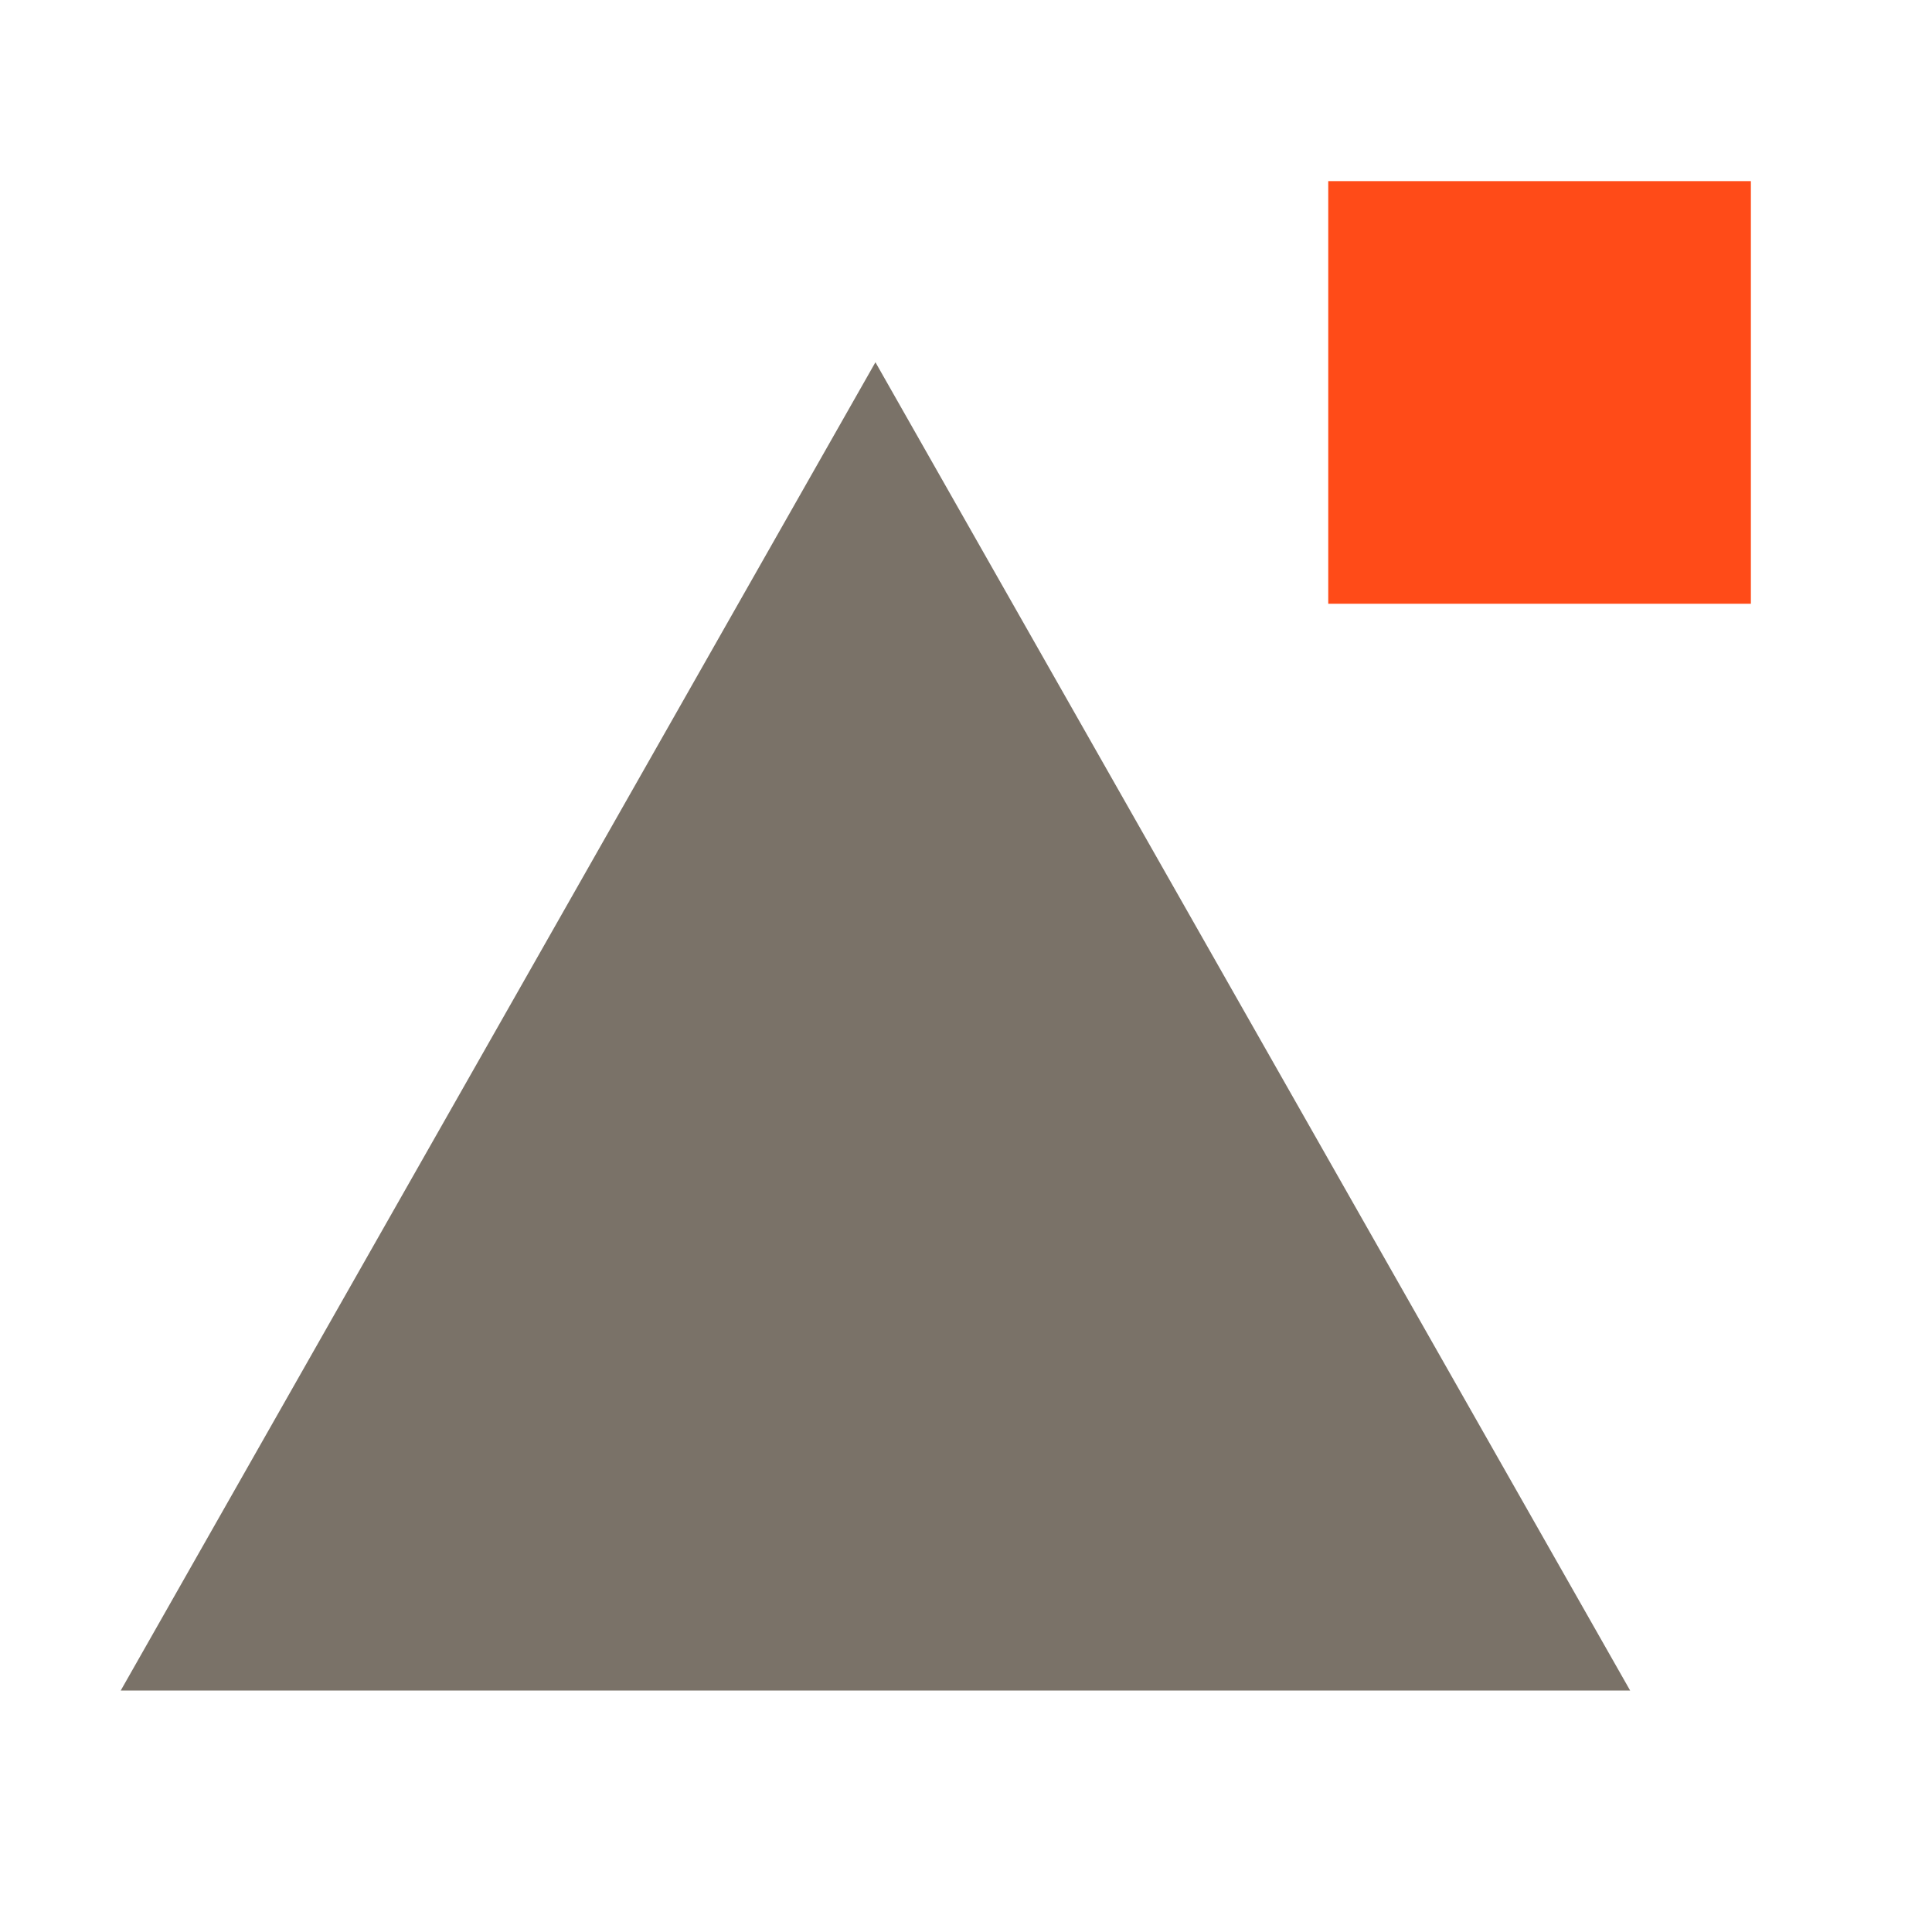
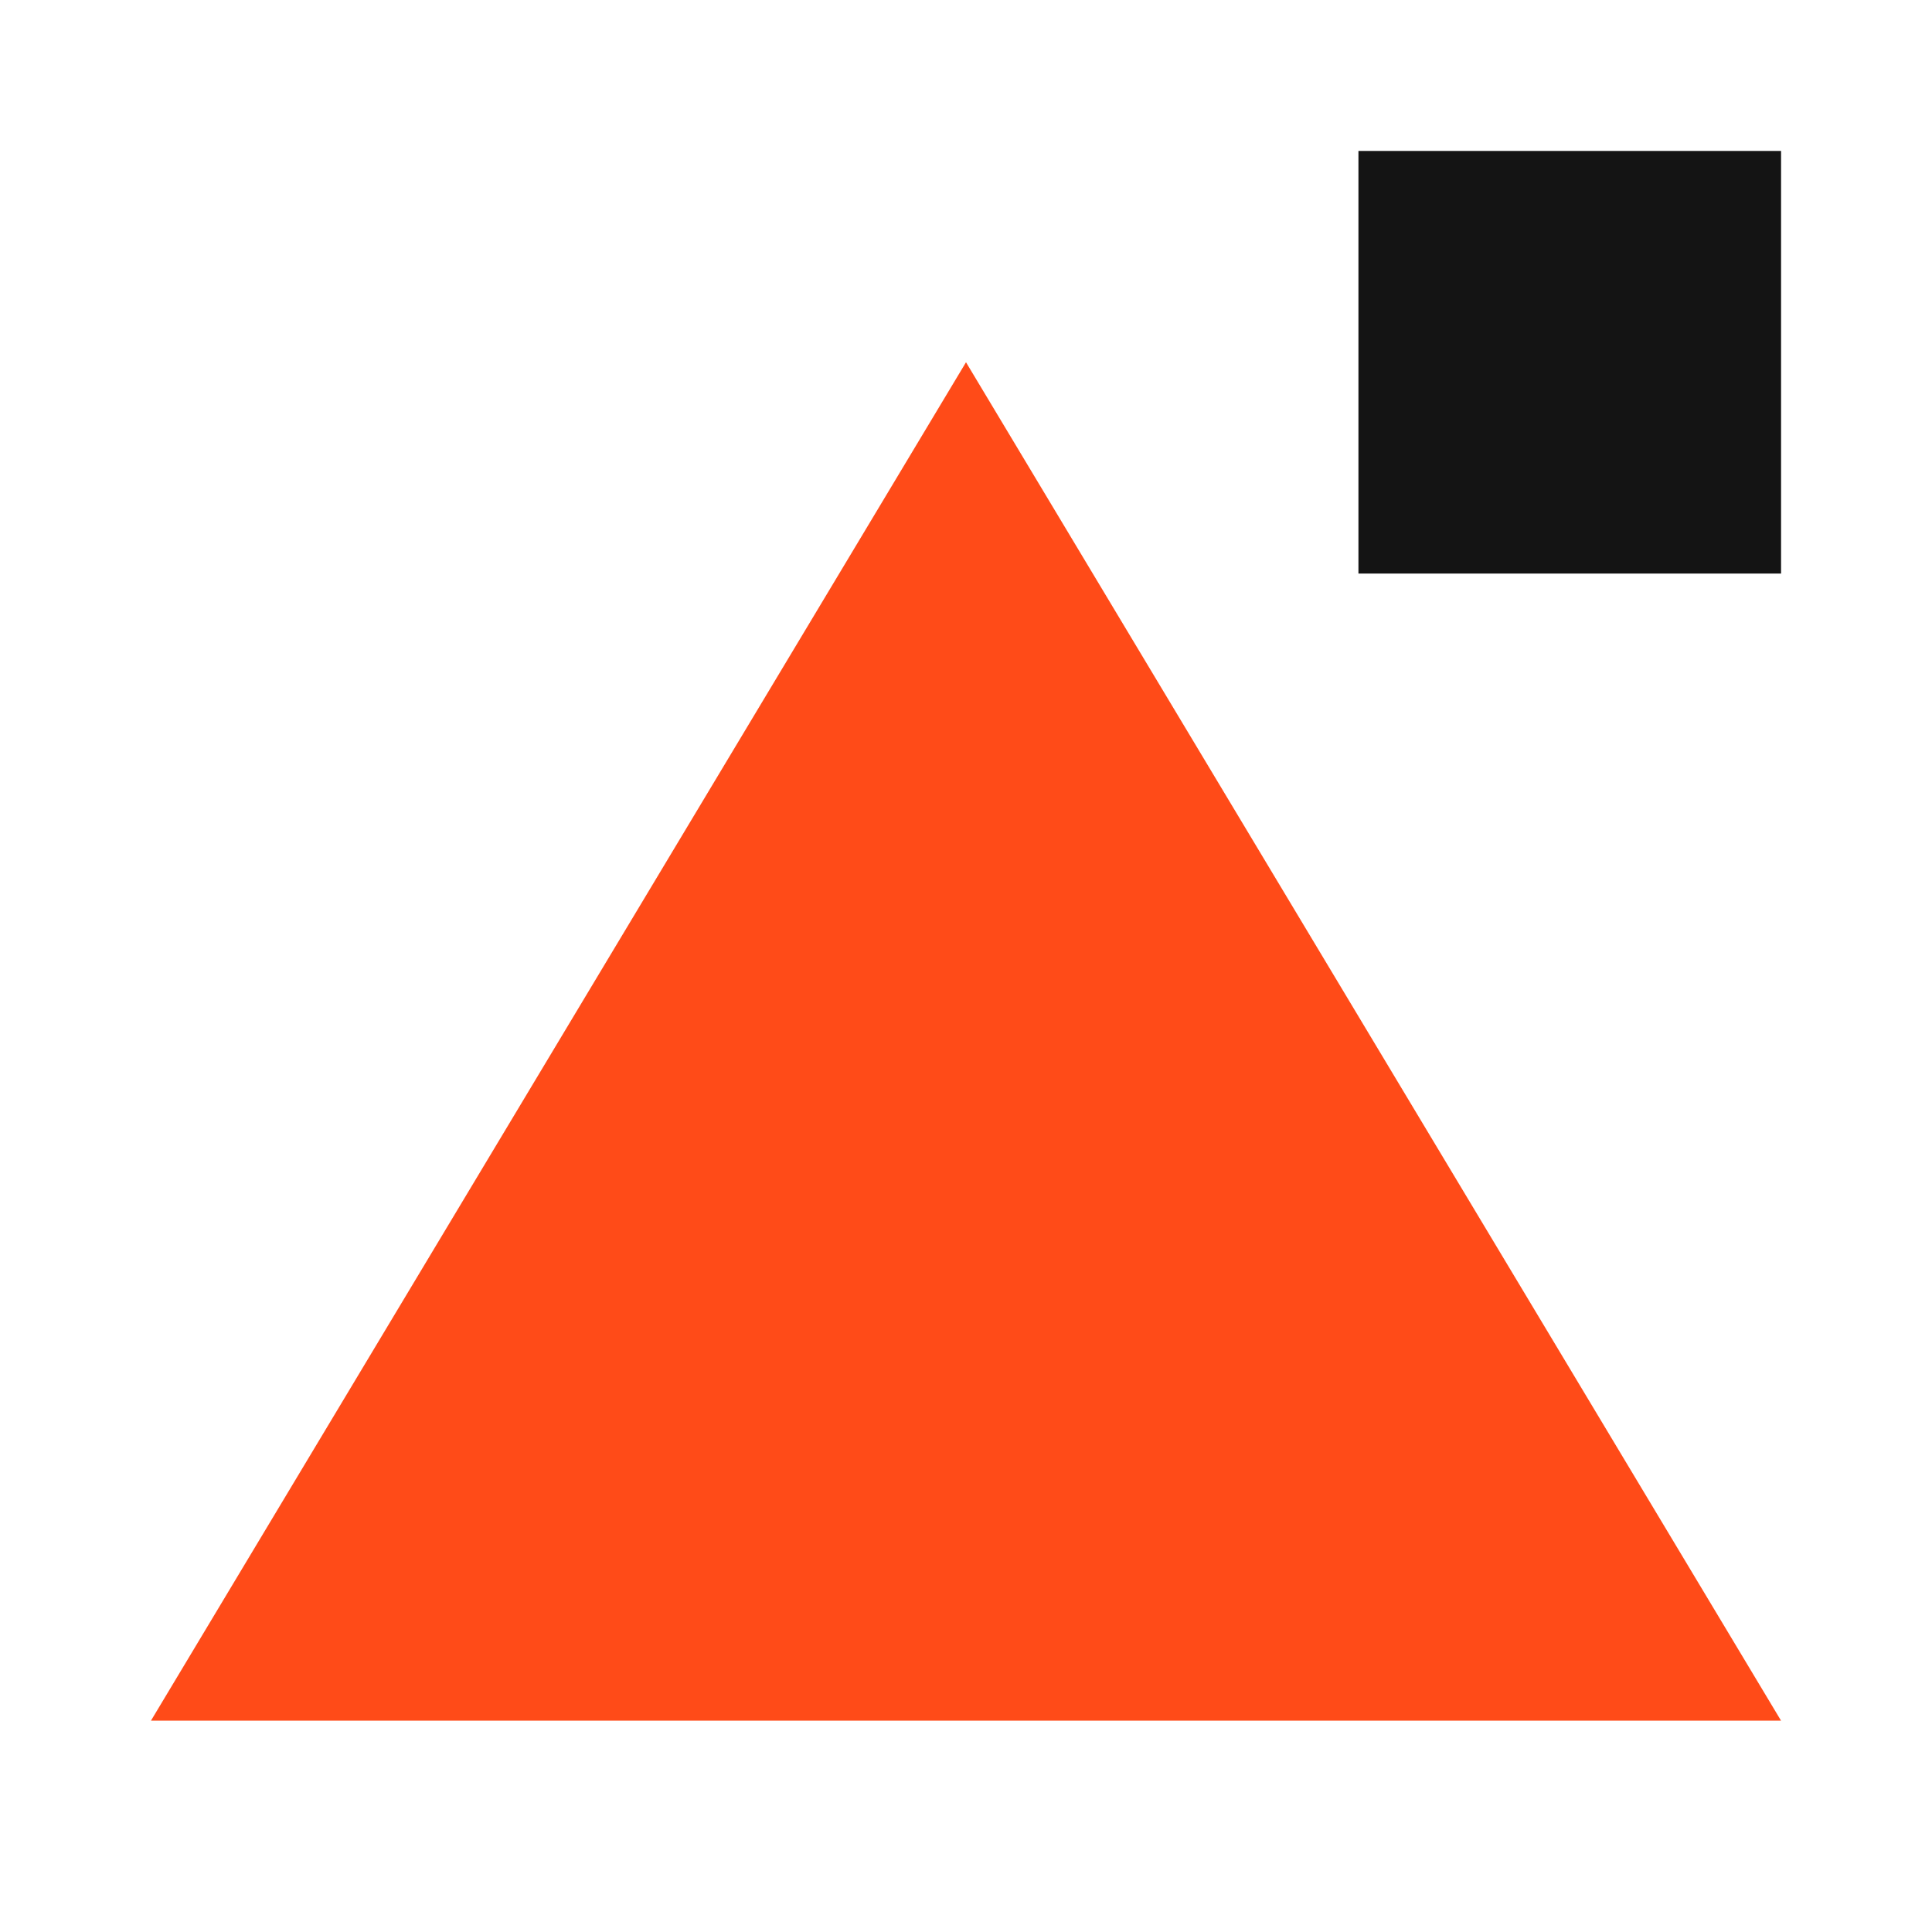
<svg xmlns="http://www.w3.org/2000/svg" width="32" height="32" viewBox="0 0 32 32" role="img" aria-labelledby="t d">
-   <path d="M2 28 L14.5 6 L27 28 Z" fill="#7a7268" />
-   <rect x="22" y="3" width="7" height="7" fill="#ff4b18" />
+   <path d="M2.5 28.5 L16 6 L29.5 28.5 Z" fill="#ff4b18" />
+   <rect x="22.5" y="2.5" width="7" height="7" fill="#141414" />
</svg>
